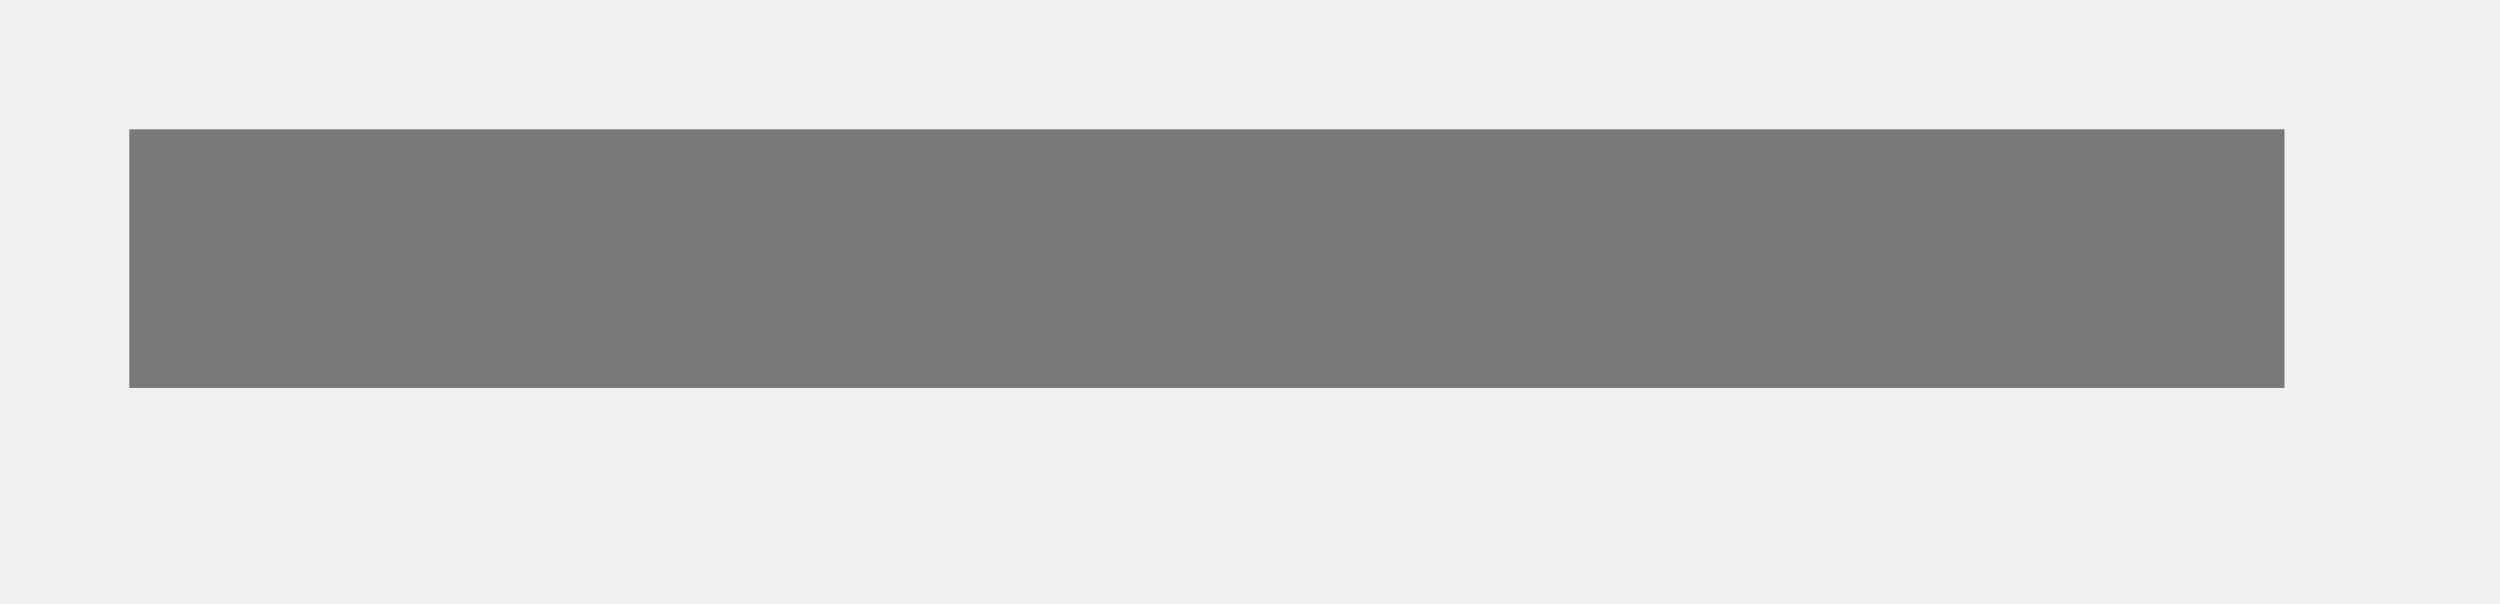
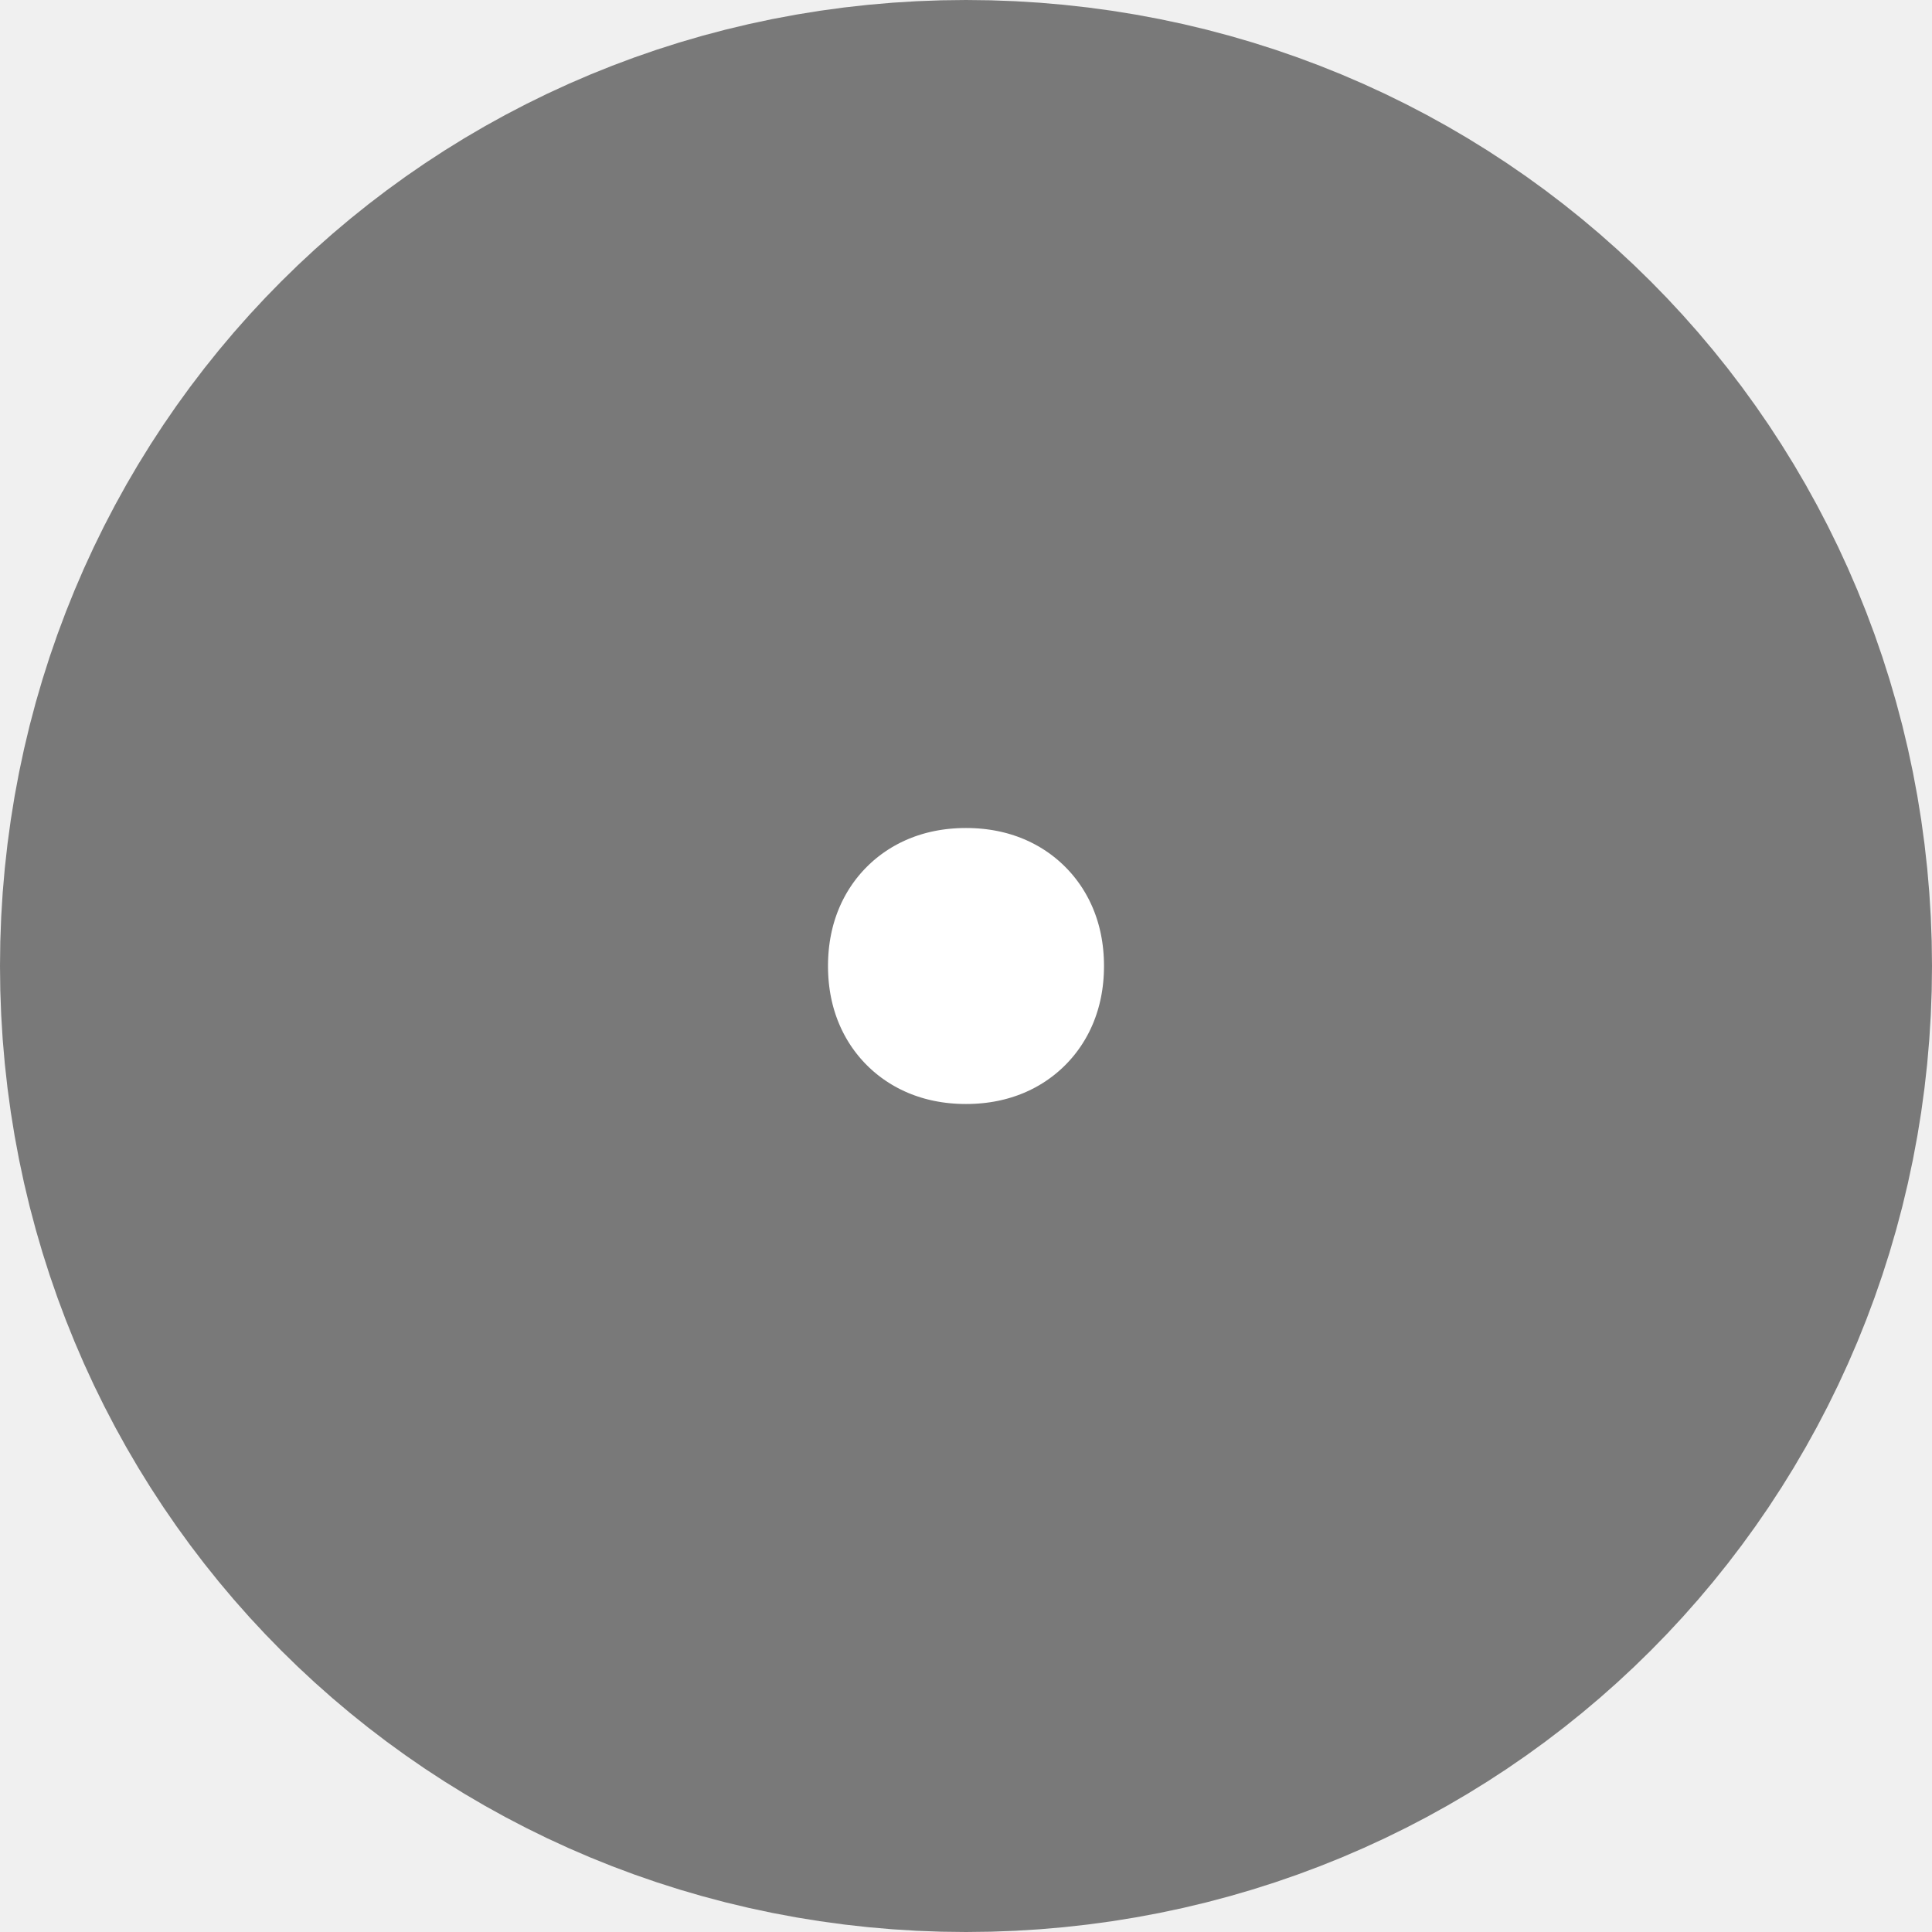
- <svg xmlns="http://www.w3.org/2000/svg" version="1.1" width="29px" height="7px">
-   <g transform="translate(-22.5 -13.5 )">
-     <path d="M 24 16.5  L 49 16.5  " stroke-width="3" stroke="#797979" fill="none" />
+ <svg xmlns="http://www.w3.org/2000/svg" version="1.1" width="7px" height="7px">
+   <g transform="translate(-13 -13 )">
+     <path d="M 16.5 15  C 17.34 15  18 15.66  18 16.5  C 18 17.34  17.34 18  16.5 18  C 15.66 18  15 17.34  15 16.5  C 15 15.66  15.66 15  16.5 15  Z " fill-rule="nonzero" fill="#ffffff" stroke="none" />
+     <path d="M 16.5 14.5  C 17.62 14.5  18.5 15.38  18.5 16.5  C 18.5 17.62  17.62 18.5  16.5 18.5  C 15.38 18.5  14.5 17.62  14.5 16.5  C 14.5 15.38  15.38 14.5  16.5 14.5  Z " stroke-width="3" stroke="#797979" fill="none" />
  </g>
</svg>
